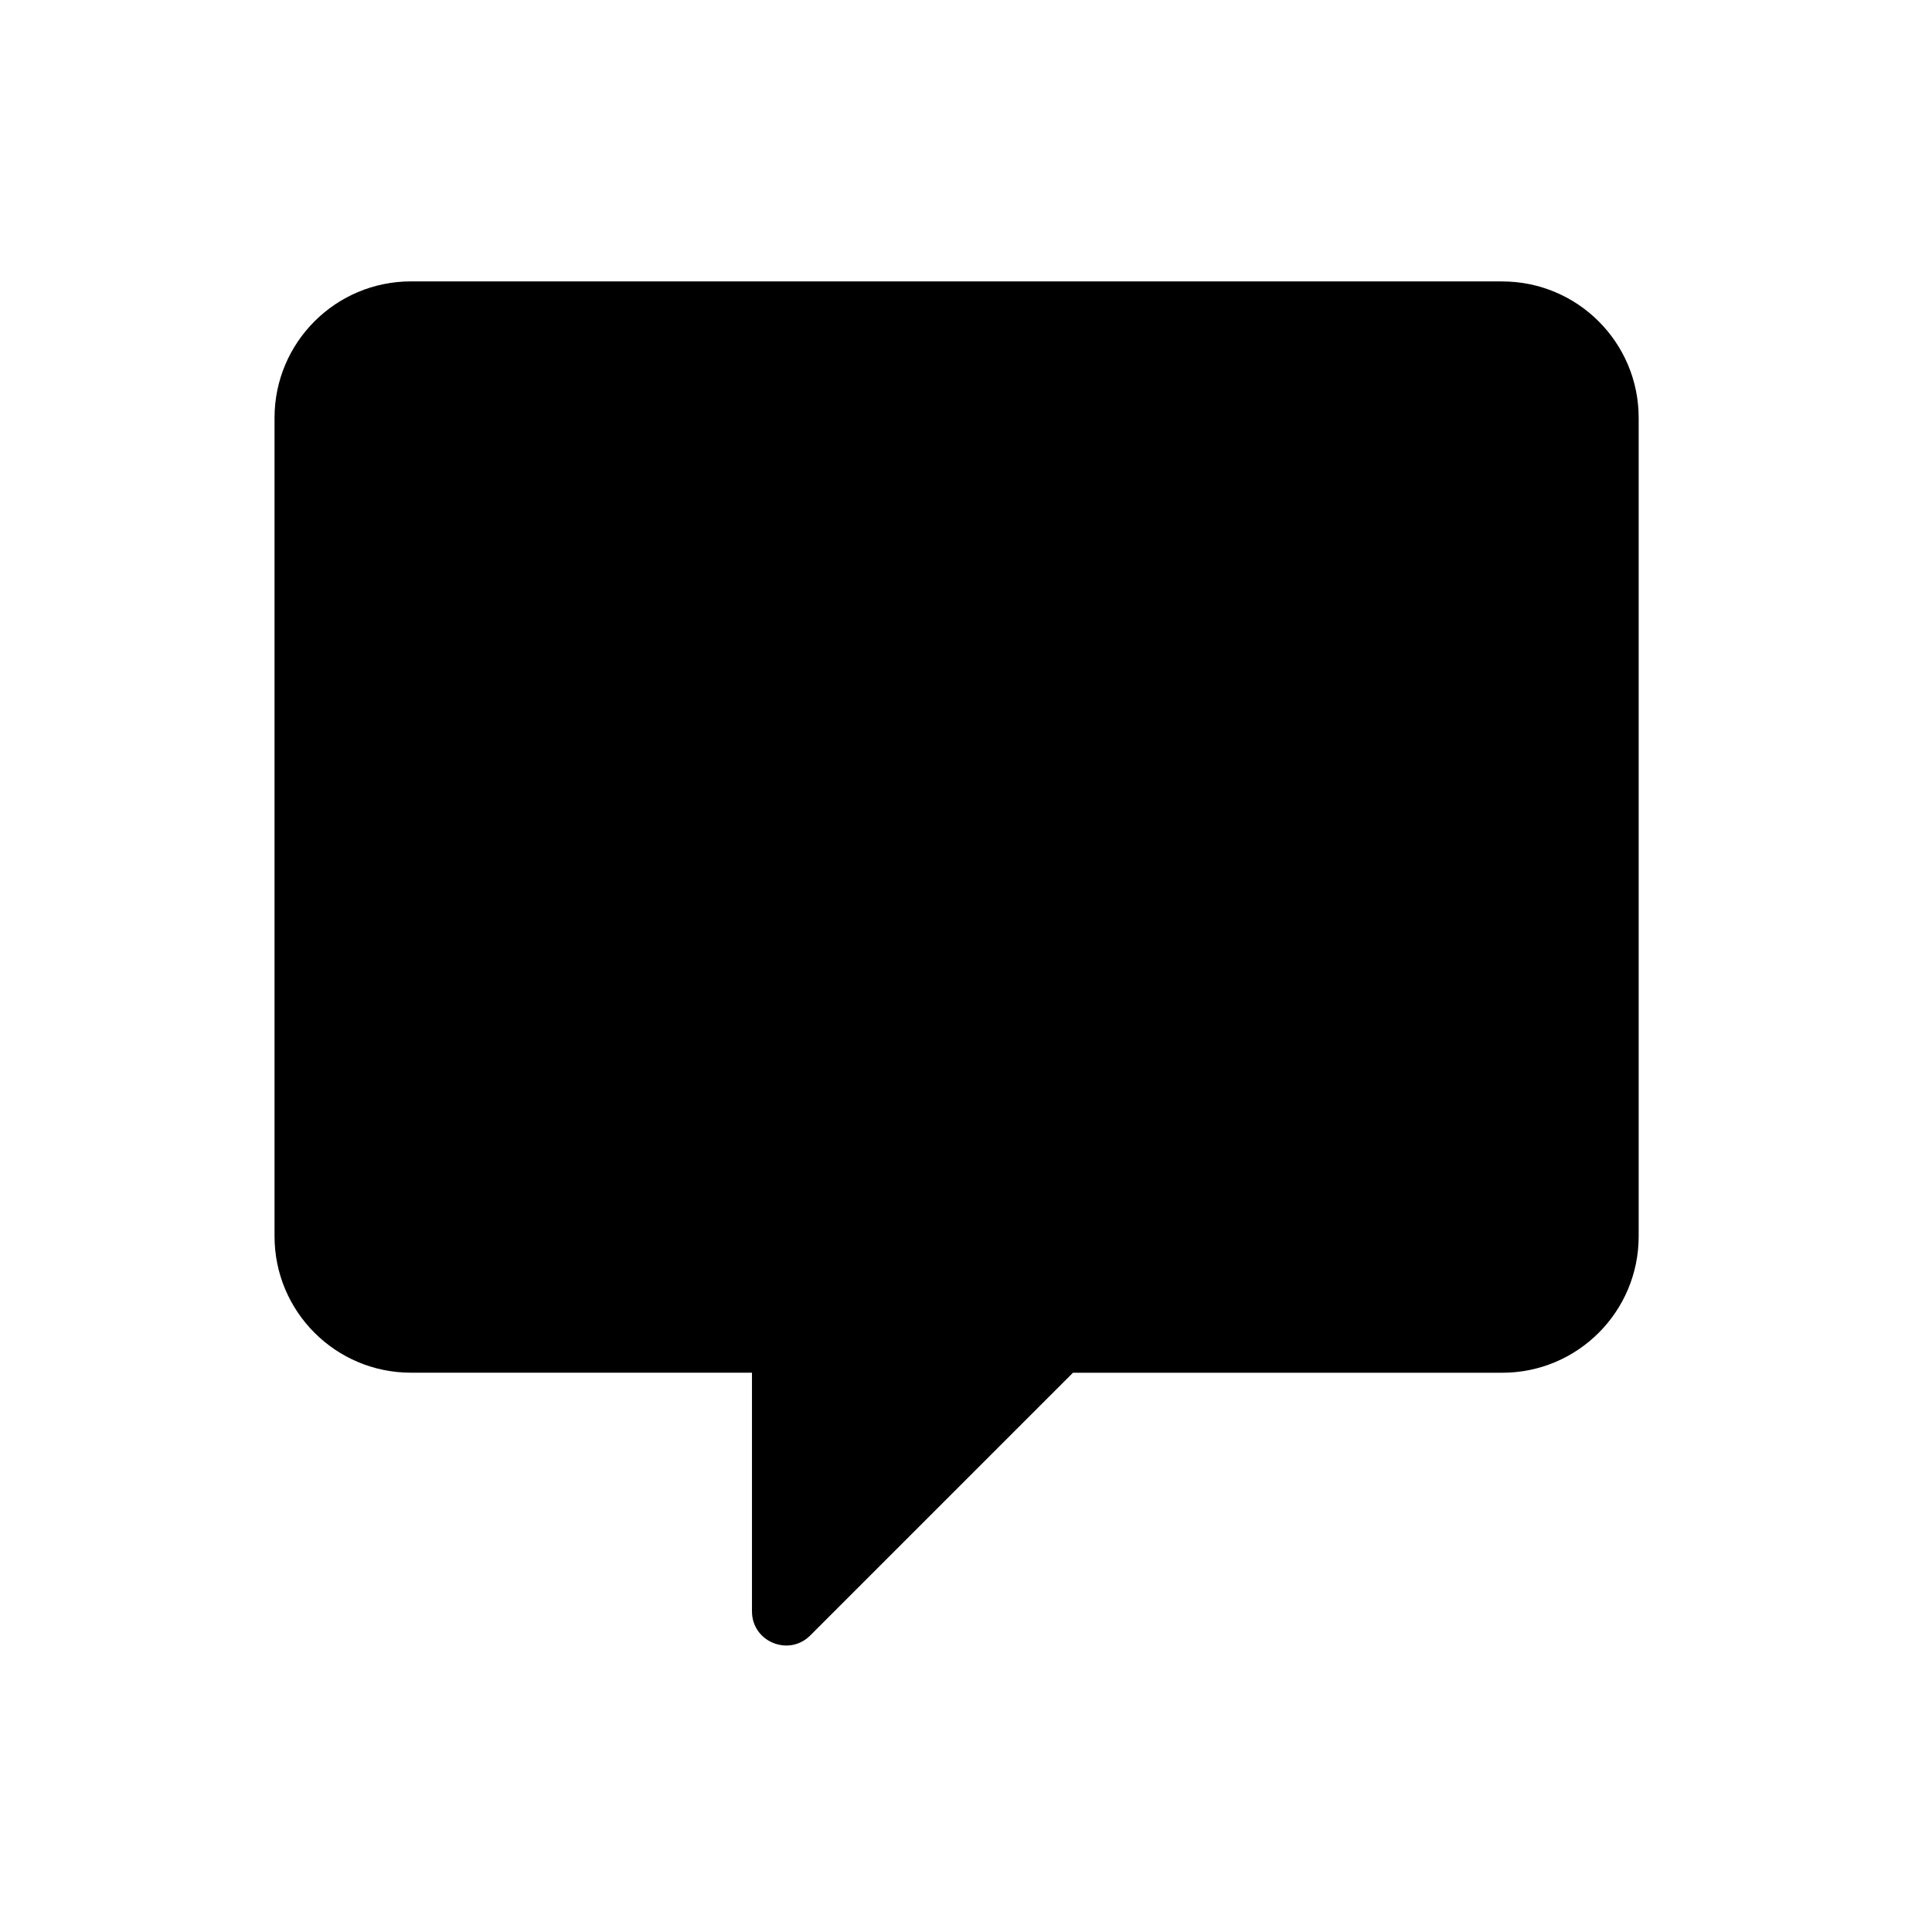
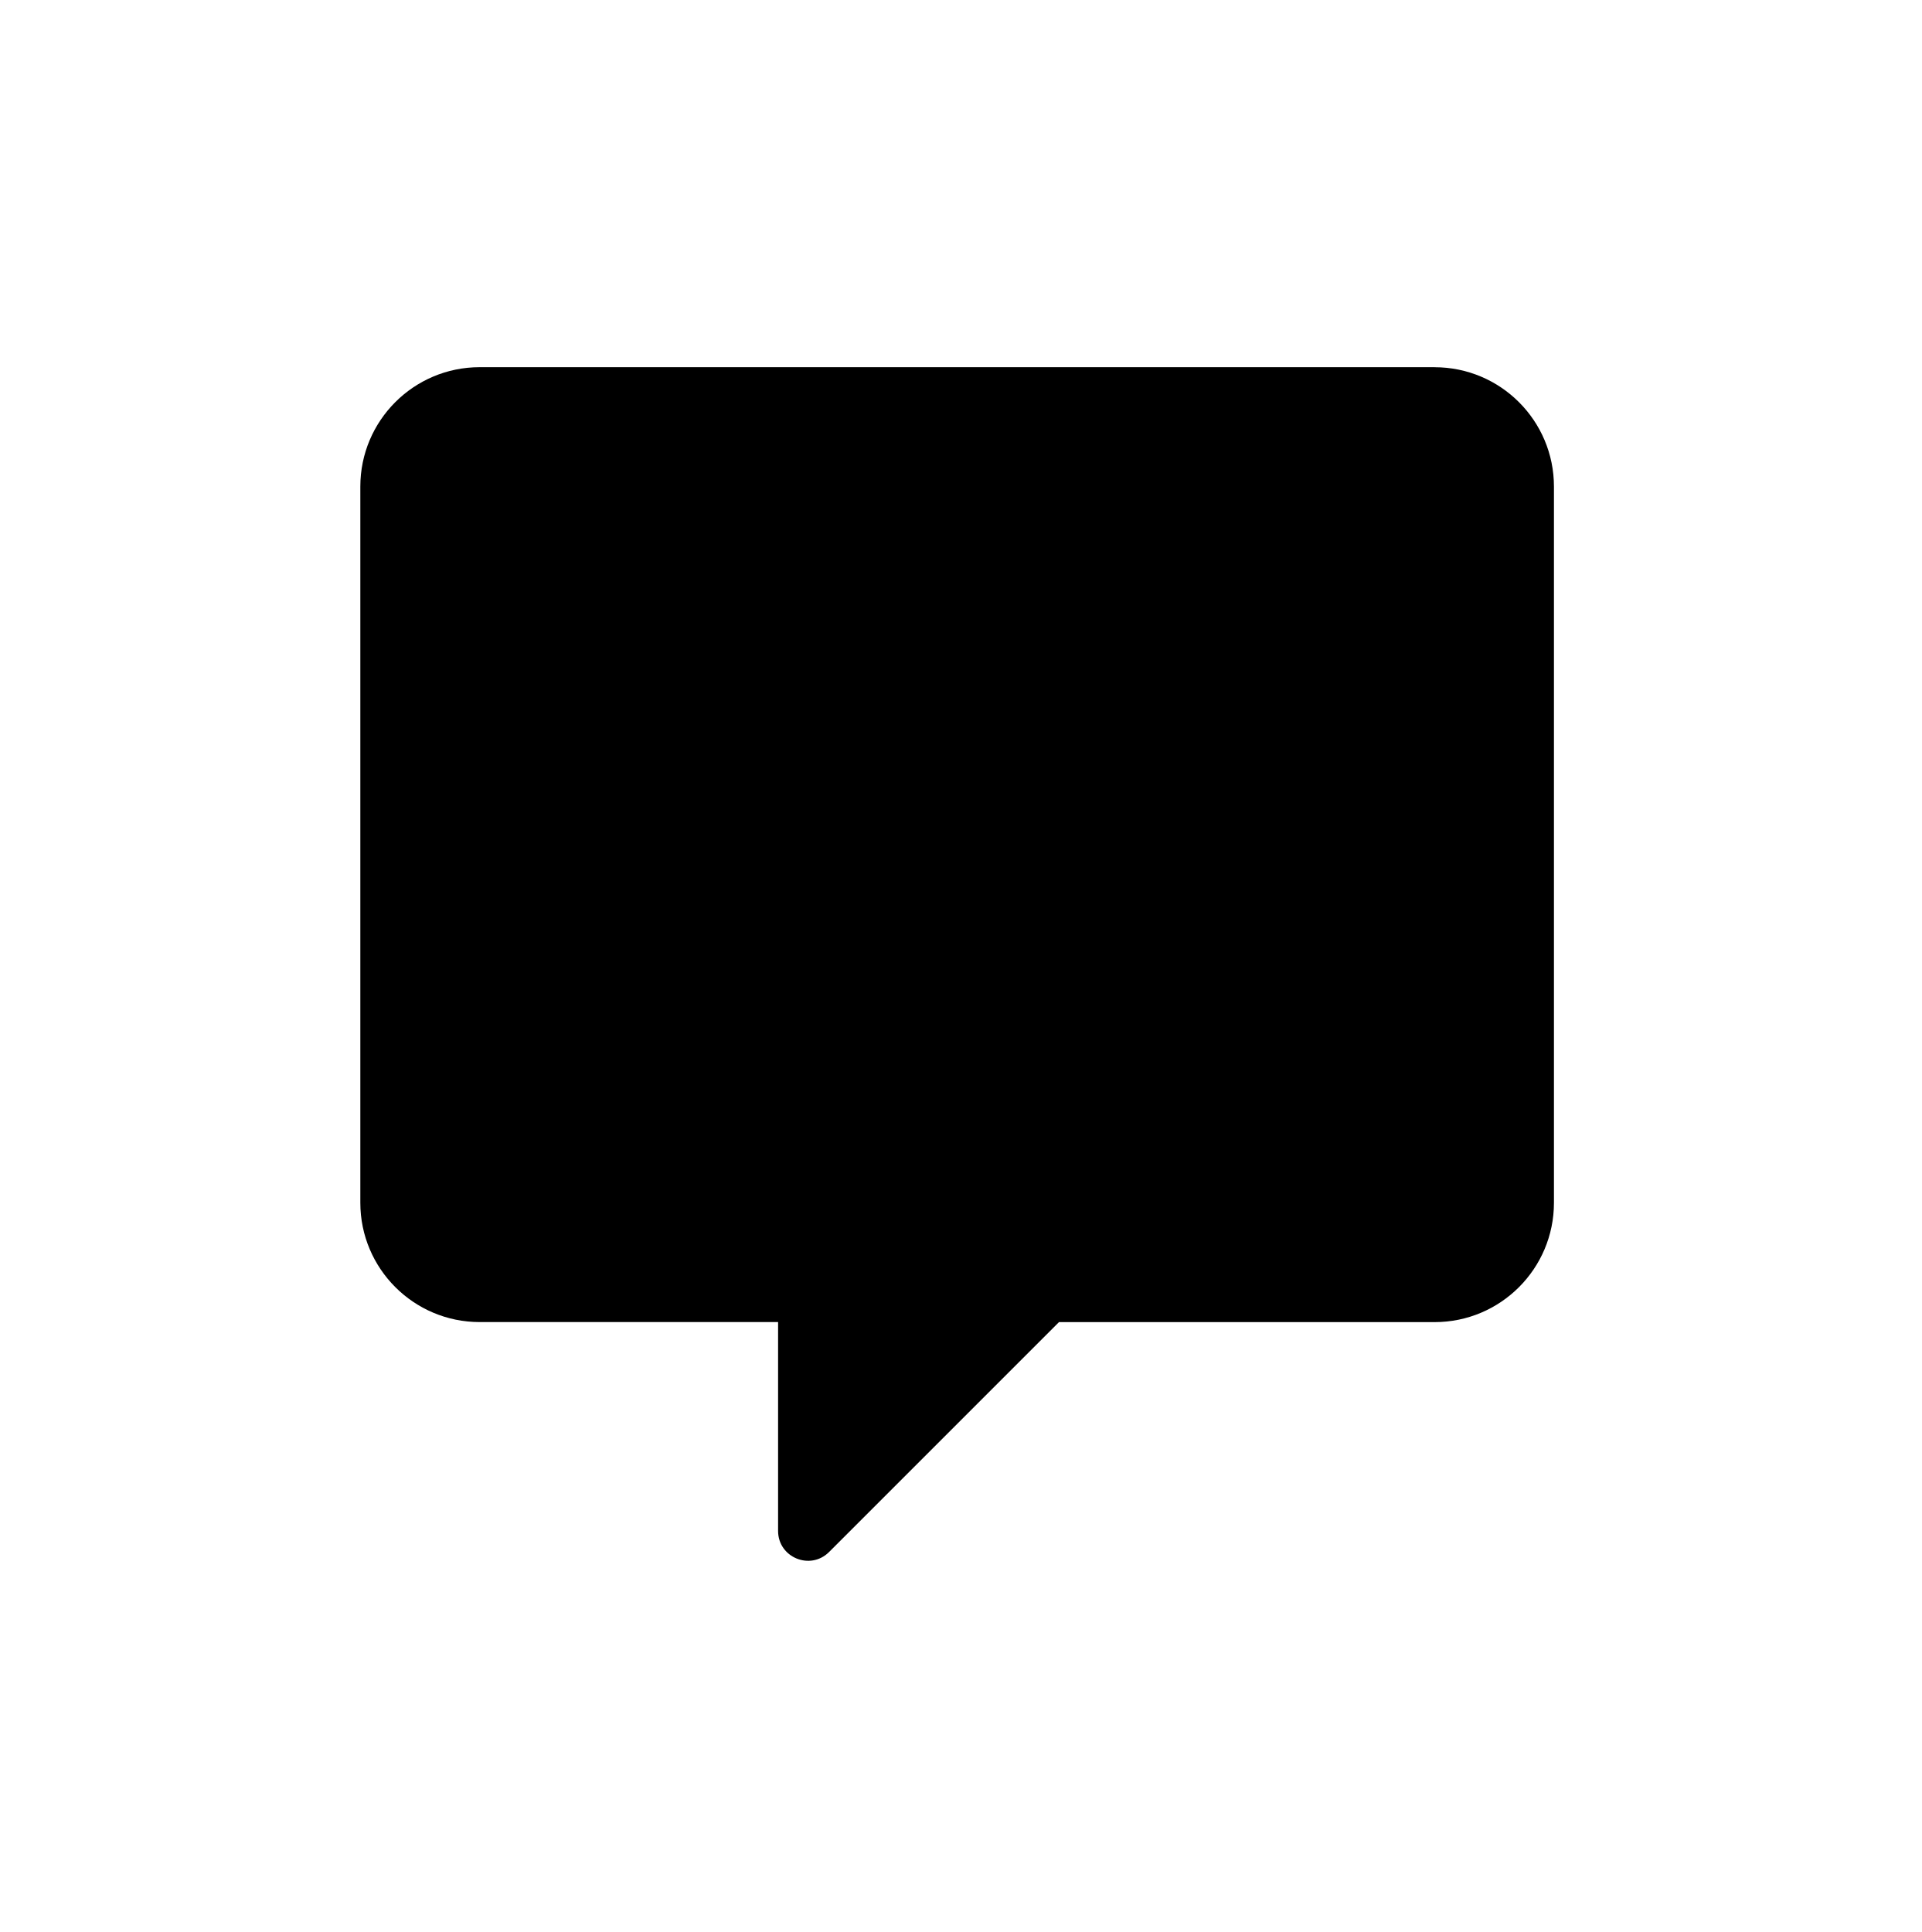
<svg xmlns="http://www.w3.org/2000/svg" width="560px" height="563px" viewBox="0 0 560 563" version="1.1">
  <defs />
  <g id="Page-1" stroke="none" stroke-width="1" fill="none" fill-rule="evenodd">
    <g id="chat-bubble" fill="#000000">
-       <g id="new-comment" transform="translate(80, 82)">
-         <path d="M357.778,0 L39.748,0 C17.793,0 0,17.807 0,39.748 L0,278.267 C0,300.222 17.807,318.015 39.748,318.015 L139.126,318.015 L139.126,387.57 C139.126,396.415 149.837,400.844 156.104,394.593 L232.667,318.03 L357.763,318.03 C379.719,318.03 397.511,300.222 397.511,278.281 L397.511,39.763 C397.511,17.807 379.704,0.015 357.763,0.015 L357.778,0 Z" id="Shape" />
+       <g id="new-comment" transform="translate(105, 107)">
+         <path d="M313.056,0 L34.78,0 C15.569,0 0,15.581 0,34.78 L0,243.483 C0,262.694 15.581,278.263 34.78,278.263 L121.735,278.263 L121.735,339.124 C121.735,346.863 131.107,350.739 136.591,345.269 L203.583,278.276 L313.043,278.276 C332.254,278.276 347.822,262.694 347.822,243.496 L347.822,34.793 C347.822,15.581 332.241,0.013 313.043,0.013 L313.056,0 Z" id="Shape" />
      </g>
    </g>
  </g>
</svg>
